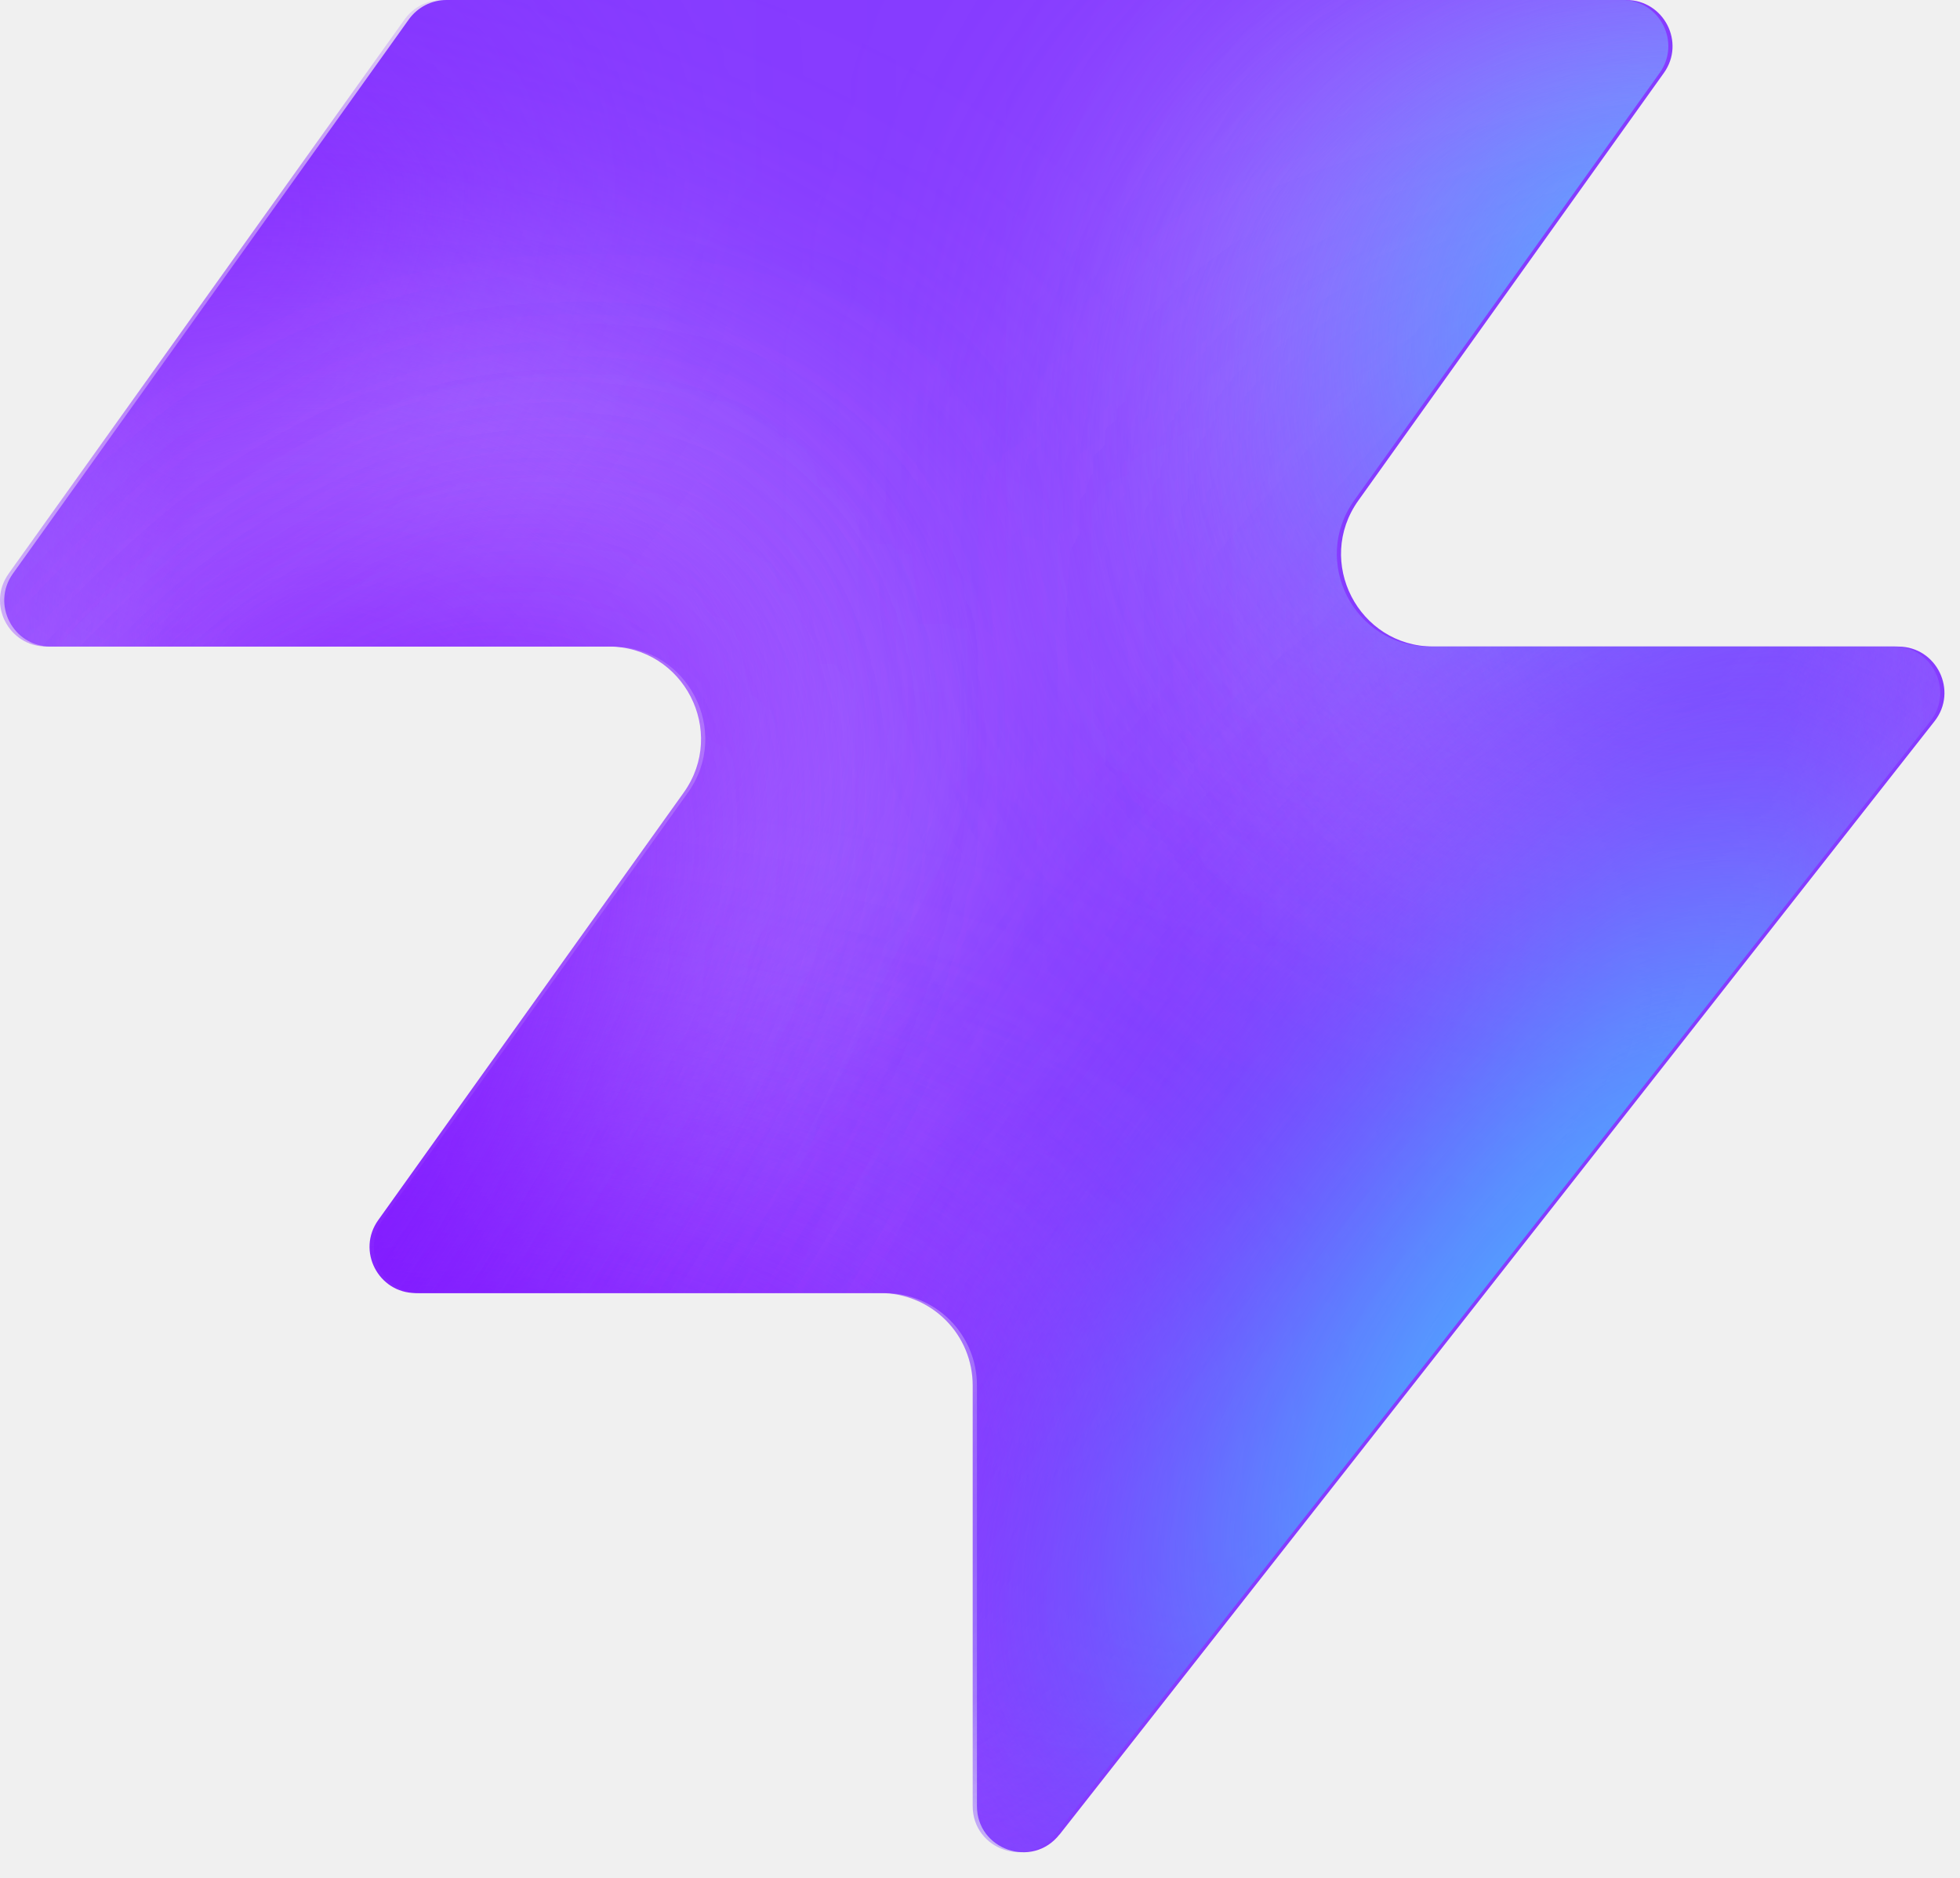
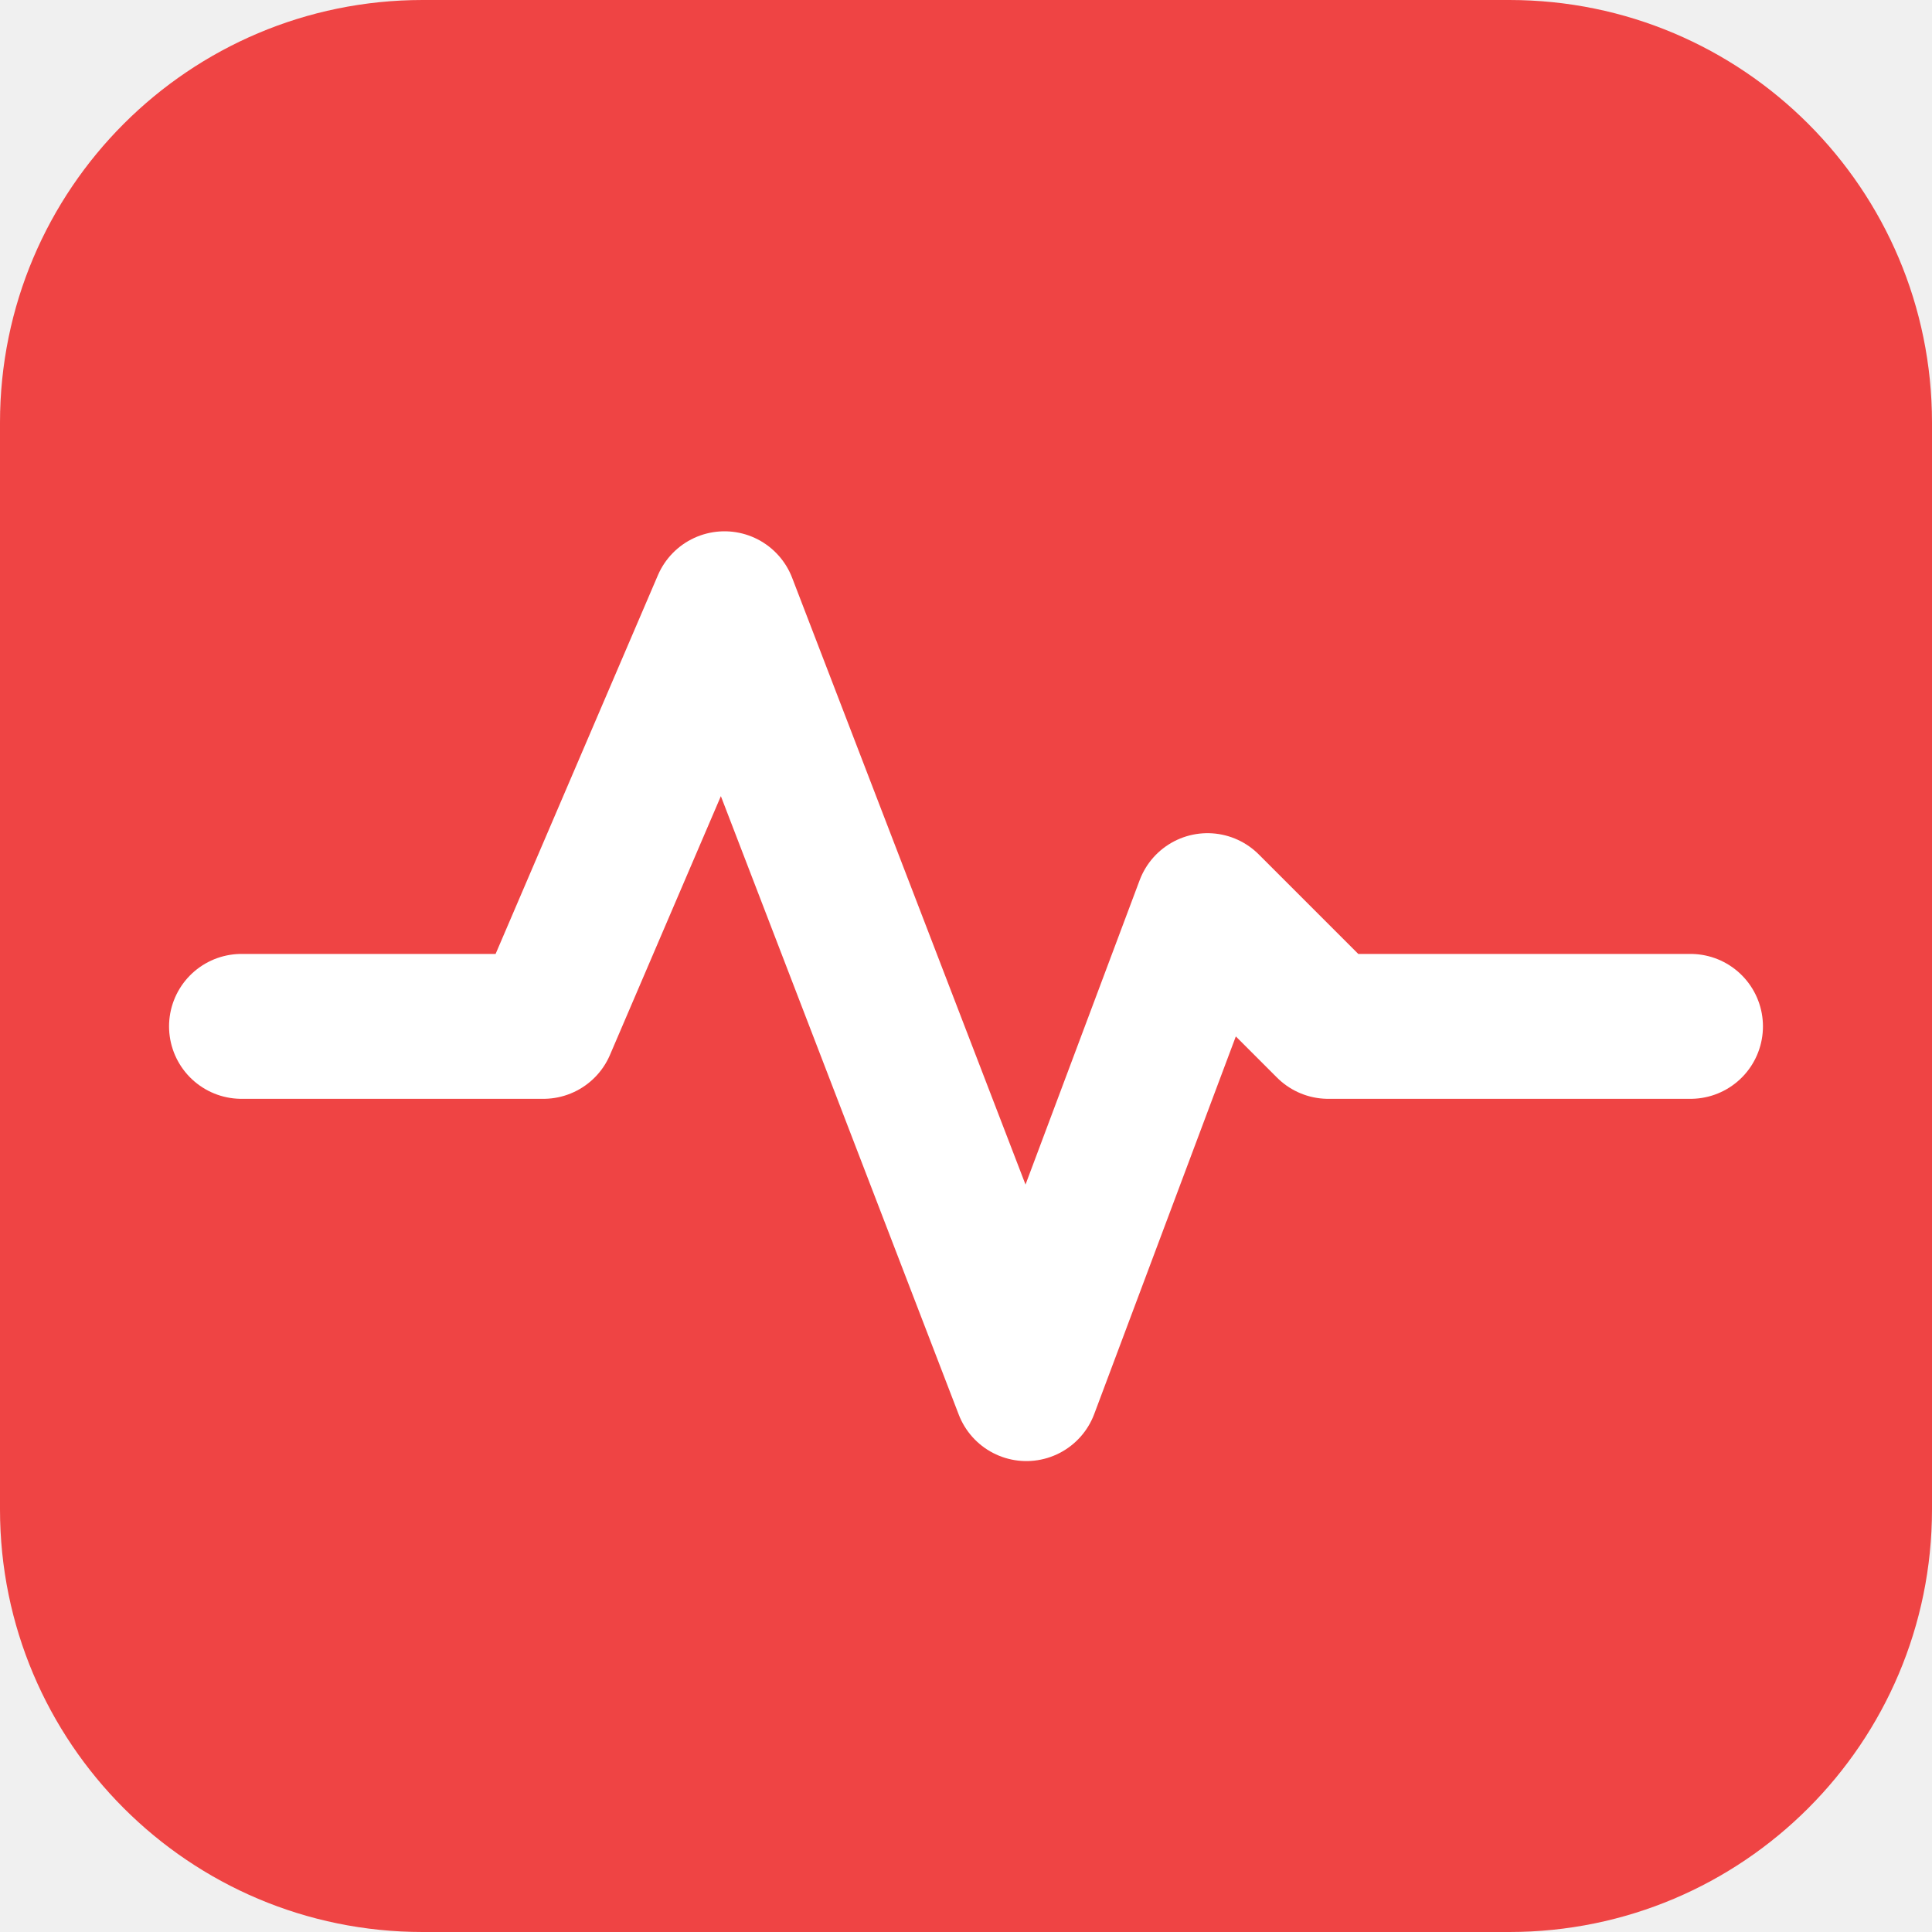
- <svg xmlns="http://www.w3.org/2000/svg" width="48" height="46" fill="none" viewBox="0 0 48 46">
-   <path fill="#863bff" d="M25.946 44.938c-.664.845-2.021.375-2.021-.698V33.937a2.26 2.26 0 0 0-2.262-2.262H10.287c-.92 0-1.456-1.04-.92-1.788l7.48-10.471c1.07-1.497 0-3.578-1.842-3.578H1.237c-.92 0-1.456-1.04-.92-1.788L10.013.474c.214-.297.556-.474.92-.474h28.894c.92 0 1.456 1.04.92 1.788l-7.48 10.471c-1.07 1.498 0 3.579 1.842 3.579h11.377c.943 0 1.473 1.088.89 1.83L25.947 44.94z" style="fill:#863bff;fill:color(display-p3 .525 .23 1);fill-opacity:1" />
-   <mask id="a" width="48" height="46" x="0" y="0" maskUnits="userSpaceOnUse" style="mask-type:alpha">
-     <path fill="#000" d="M25.842 44.938c-.664.844-2.021.375-2.021-.698V33.937a2.26 2.26 0 0 0-2.262-2.262H10.183c-.92 0-1.456-1.04-.92-1.788l7.48-10.471c1.07-1.498 0-3.579-1.842-3.579H1.133c-.92 0-1.456-1.04-.92-1.787L9.91.473c.214-.297.556-.474.92-.474h28.894c.92 0 1.456 1.04.92 1.788l-7.48 10.471c-1.07 1.498 0 3.578 1.842 3.578h11.377c.943 0 1.473 1.088.89 1.832L25.843 44.94z" style="fill:#000;fill-opacity:1" />
-   </mask>
-   <g mask="url(#a)">
-     <g filter="url(#b)">
-       <ellipse cx="5.508" cy="14.704" fill="#ede6ff" rx="5.508" ry="14.704" style="fill:#ede6ff;fill:color(display-p3 .927 .903 1);fill-opacity:1" transform="matrix(.00324 1 1 -.00324 -4.47 31.516)" />
-     </g>
-     <g filter="url(#c)">
-       <ellipse cx="10.399" cy="29.851" fill="#ede6ff" rx="10.399" ry="29.851" style="fill:#ede6ff;fill:color(display-p3 .927 .903 1);fill-opacity:1" transform="matrix(.00324 1 1 -.00324 -39.328 7.883)" />
-     </g>
-     <g filter="url(#d)">
-       <ellipse cx="5.508" cy="30.487" fill="#7e14ff" rx="5.508" ry="30.487" style="fill:#7e14ff;fill:color(display-p3 .492 .077 1);fill-opacity:1" transform="rotate(89.814 -25.913 -14.639)scale(1 -1)" />
-     </g>
-     <g filter="url(#e)">
-       <ellipse cx="5.508" cy="30.599" fill="#7e14ff" rx="5.508" ry="30.599" style="fill:#7e14ff;fill:color(display-p3 .492 .077 1);fill-opacity:1" transform="rotate(89.814 -32.644 -3.334)scale(1 -1)" />
-     </g>
-     <g filter="url(#f)">
-       <ellipse cx="5.508" cy="30.599" fill="#7e14ff" rx="5.508" ry="30.599" style="fill:#7e14ff;fill:color(display-p3 .492 .077 1);fill-opacity:1" transform="matrix(.00324 1 1 -.00324 -34.34 30.47)" />
-     </g>
-     <g filter="url(#g)">
-       <ellipse cx="14.072" cy="22.078" fill="#ede6ff" rx="14.072" ry="22.078" style="fill:#ede6ff;fill:color(display-p3 .927 .903 1);fill-opacity:1" transform="rotate(93.35 24.506 48.493)scale(-1 1)" />
-     </g>
-     <g filter="url(#h)">
-       <ellipse cx="3.47" cy="21.501" fill="#7e14ff" rx="3.47" ry="21.501" style="fill:#7e14ff;fill:color(display-p3 .492 .077 1);fill-opacity:1" transform="rotate(89.009 28.708 47.59)scale(-1 1)" />
-     </g>
-     <g filter="url(#i)">
-       <ellipse cx="3.47" cy="21.501" fill="#7e14ff" rx="3.47" ry="21.501" style="fill:#7e14ff;fill:color(display-p3 .492 .077 1);fill-opacity:1" transform="rotate(89.009 28.708 47.59)scale(-1 1)" />
-     </g>
-     <g filter="url(#j)">
-       <ellipse cx=".387" cy="8.972" fill="#7e14ff" rx="4.407" ry="29.108" style="fill:#7e14ff;fill:color(display-p3 .492 .077 1);fill-opacity:1" transform="rotate(39.51 .387 8.972)" />
-     </g>
-     <g filter="url(#k)">
-       <ellipse cx="47.523" cy="-6.092" fill="#7e14ff" rx="4.407" ry="29.108" style="fill:#7e14ff;fill:color(display-p3 .492 .077 1);fill-opacity:1" transform="rotate(37.892 47.523 -6.092)" />
-     </g>
-     <g filter="url(#l)">
-       <ellipse cx="41.412" cy="6.333" fill="#47bfff" rx="5.971" ry="9.665" style="fill:#47bfff;fill:color(display-p3 .28 .748 1);fill-opacity:1" transform="rotate(37.892 41.412 6.333)" />
-     </g>
-     <g filter="url(#m)">
-       <ellipse cx="-1.879" cy="38.332" fill="#7e14ff" rx="4.407" ry="29.108" style="fill:#7e14ff;fill:color(display-p3 .492 .077 1);fill-opacity:1" transform="rotate(37.892 -1.88 38.332)" />
-     </g>
-     <g filter="url(#n)">
-       <ellipse cx="-1.879" cy="38.332" fill="#7e14ff" rx="4.407" ry="29.108" style="fill:#7e14ff;fill:color(display-p3 .492 .077 1);fill-opacity:1" transform="rotate(37.892 -1.88 38.332)" />
-     </g>
-     <g filter="url(#o)">
-       <ellipse cx="35.651" cy="29.907" fill="#7e14ff" rx="4.407" ry="29.108" style="fill:#7e14ff;fill:color(display-p3 .492 .077 1);fill-opacity:1" transform="rotate(37.892 35.651 29.907)" />
-     </g>
-     <g filter="url(#p)">
-       <ellipse cx="38.418" cy="32.4" fill="#47bfff" rx="5.971" ry="15.297" style="fill:#47bfff;fill:color(display-p3 .28 .748 1);fill-opacity:1" transform="rotate(37.892 38.418 32.4)" />
-     </g>
-   </g>
-   <defs>
-     <filter id="b" width="60.045" height="41.654" x="-19.77" y="16.149" color-interpolation-filters="sRGB" filterUnits="userSpaceOnUse">
-       <feFlood flood-opacity="0" result="BackgroundImageFix" />
-       <feBlend in="SourceGraphic" in2="BackgroundImageFix" result="shape" />
-       <feGaussianBlur result="effect1_foregroundBlur_2002_17158" stdDeviation="7.659" />
-     </filter>
-     <filter id="c" width="90.34" height="51.437" x="-54.613" y="-7.533" color-interpolation-filters="sRGB" filterUnits="userSpaceOnUse">
-       <feFlood flood-opacity="0" result="BackgroundImageFix" />
-       <feBlend in="SourceGraphic" in2="BackgroundImageFix" result="shape" />
-       <feGaussianBlur result="effect1_foregroundBlur_2002_17158" stdDeviation="7.659" />
-     </filter>
-     <filter id="d" width="79.355" height="29.4" x="-49.64" y="2.03" color-interpolation-filters="sRGB" filterUnits="userSpaceOnUse">
-       <feFlood flood-opacity="0" result="BackgroundImageFix" />
-       <feBlend in="SourceGraphic" in2="BackgroundImageFix" result="shape" />
-       <feGaussianBlur result="effect1_foregroundBlur_2002_17158" stdDeviation="4.596" />
-     </filter>
-     <filter id="e" width="79.579" height="29.4" x="-45.045" y="20.029" color-interpolation-filters="sRGB" filterUnits="userSpaceOnUse">
-       <feFlood flood-opacity="0" result="BackgroundImageFix" />
-       <feBlend in="SourceGraphic" in2="BackgroundImageFix" result="shape" />
-       <feGaussianBlur result="effect1_foregroundBlur_2002_17158" stdDeviation="4.596" />
-     </filter>
-     <filter id="f" width="79.579" height="29.4" x="-43.513" y="21.178" color-interpolation-filters="sRGB" filterUnits="userSpaceOnUse">
-       <feFlood flood-opacity="0" result="BackgroundImageFix" />
-       <feBlend in="SourceGraphic" in2="BackgroundImageFix" result="shape" />
-       <feGaussianBlur result="effect1_foregroundBlur_2002_17158" stdDeviation="4.596" />
-     </filter>
-     <filter id="g" width="74.749" height="58.852" x="15.756" y="-17.901" color-interpolation-filters="sRGB" filterUnits="userSpaceOnUse">
-       <feFlood flood-opacity="0" result="BackgroundImageFix" />
-       <feBlend in="SourceGraphic" in2="BackgroundImageFix" result="shape" />
-       <feGaussianBlur result="effect1_foregroundBlur_2002_17158" stdDeviation="7.659" />
-     </filter>
-     <filter id="h" width="61.377" height="25.362" x="23.548" y="2.284" color-interpolation-filters="sRGB" filterUnits="userSpaceOnUse">
-       <feFlood flood-opacity="0" result="BackgroundImageFix" />
-       <feBlend in="SourceGraphic" in2="BackgroundImageFix" result="shape" />
-       <feGaussianBlur result="effect1_foregroundBlur_2002_17158" stdDeviation="4.596" />
-     </filter>
-     <filter id="i" width="61.377" height="25.362" x="23.548" y="2.284" color-interpolation-filters="sRGB" filterUnits="userSpaceOnUse">
-       <feFlood flood-opacity="0" result="BackgroundImageFix" />
-       <feBlend in="SourceGraphic" in2="BackgroundImageFix" result="shape" />
-       <feGaussianBlur result="effect1_foregroundBlur_2002_17158" stdDeviation="4.596" />
-     </filter>
-     <filter id="j" width="56.045" height="63.649" x="-27.636" y="-22.853" color-interpolation-filters="sRGB" filterUnits="userSpaceOnUse">
-       <feFlood flood-opacity="0" result="BackgroundImageFix" />
-       <feBlend in="SourceGraphic" in2="BackgroundImageFix" result="shape" />
-       <feGaussianBlur result="effect1_foregroundBlur_2002_17158" stdDeviation="4.596" />
-     </filter>
-     <filter id="k" width="54.814" height="64.646" x="20.116" y="-38.415" color-interpolation-filters="sRGB" filterUnits="userSpaceOnUse">
-       <feFlood flood-opacity="0" result="BackgroundImageFix" />
-       <feBlend in="SourceGraphic" in2="BackgroundImageFix" result="shape" />
-       <feGaussianBlur result="effect1_foregroundBlur_2002_17158" stdDeviation="4.596" />
-     </filter>
-     <filter id="l" width="33.541" height="35.313" x="24.641" y="-11.323" color-interpolation-filters="sRGB" filterUnits="userSpaceOnUse">
-       <feFlood flood-opacity="0" result="BackgroundImageFix" />
-       <feBlend in="SourceGraphic" in2="BackgroundImageFix" result="shape" />
-       <feGaussianBlur result="effect1_foregroundBlur_2002_17158" stdDeviation="4.596" />
-     </filter>
-     <filter id="m" width="54.814" height="64.646" x="-29.286" y="6.009" color-interpolation-filters="sRGB" filterUnits="userSpaceOnUse">
-       <feFlood flood-opacity="0" result="BackgroundImageFix" />
-       <feBlend in="SourceGraphic" in2="BackgroundImageFix" result="shape" />
-       <feGaussianBlur result="effect1_foregroundBlur_2002_17158" stdDeviation="4.596" />
-     </filter>
-     <filter id="n" width="54.814" height="64.646" x="-29.286" y="6.009" color-interpolation-filters="sRGB" filterUnits="userSpaceOnUse">
-       <feFlood flood-opacity="0" result="BackgroundImageFix" />
-       <feBlend in="SourceGraphic" in2="BackgroundImageFix" result="shape" />
-       <feGaussianBlur result="effect1_foregroundBlur_2002_17158" stdDeviation="4.596" />
-     </filter>
-     <filter id="o" width="54.814" height="64.646" x="8.244" y="-2.416" color-interpolation-filters="sRGB" filterUnits="userSpaceOnUse">
-       <feFlood flood-opacity="0" result="BackgroundImageFix" />
-       <feBlend in="SourceGraphic" in2="BackgroundImageFix" result="shape" />
-       <feGaussianBlur result="effect1_foregroundBlur_2002_17158" stdDeviation="4.596" />
-     </filter>
-     <filter id="p" width="39.409" height="43.623" x="18.713" y="10.588" color-interpolation-filters="sRGB" filterUnits="userSpaceOnUse">
-       <feFlood flood-opacity="0" result="BackgroundImageFix" />
-       <feBlend in="SourceGraphic" in2="BackgroundImageFix" result="shape" />
-       <feGaussianBlur result="effect1_foregroundBlur_2002_17158" stdDeviation="4.596" />
-     </filter>
-   </defs>
+ <svg xmlns="http://www.w3.org/2000/svg" viewBox="0 0 32 32">
+   <rect width="32" height="32" rx="7" fill="#ef4444" />
+   <path d="M4 17h5l3-7 5 13 3-8 2 2h6" fill="none" stroke="#fff" stroke-width="2.4" stroke-linecap="round" stroke-linejoin="round" />
</svg>
